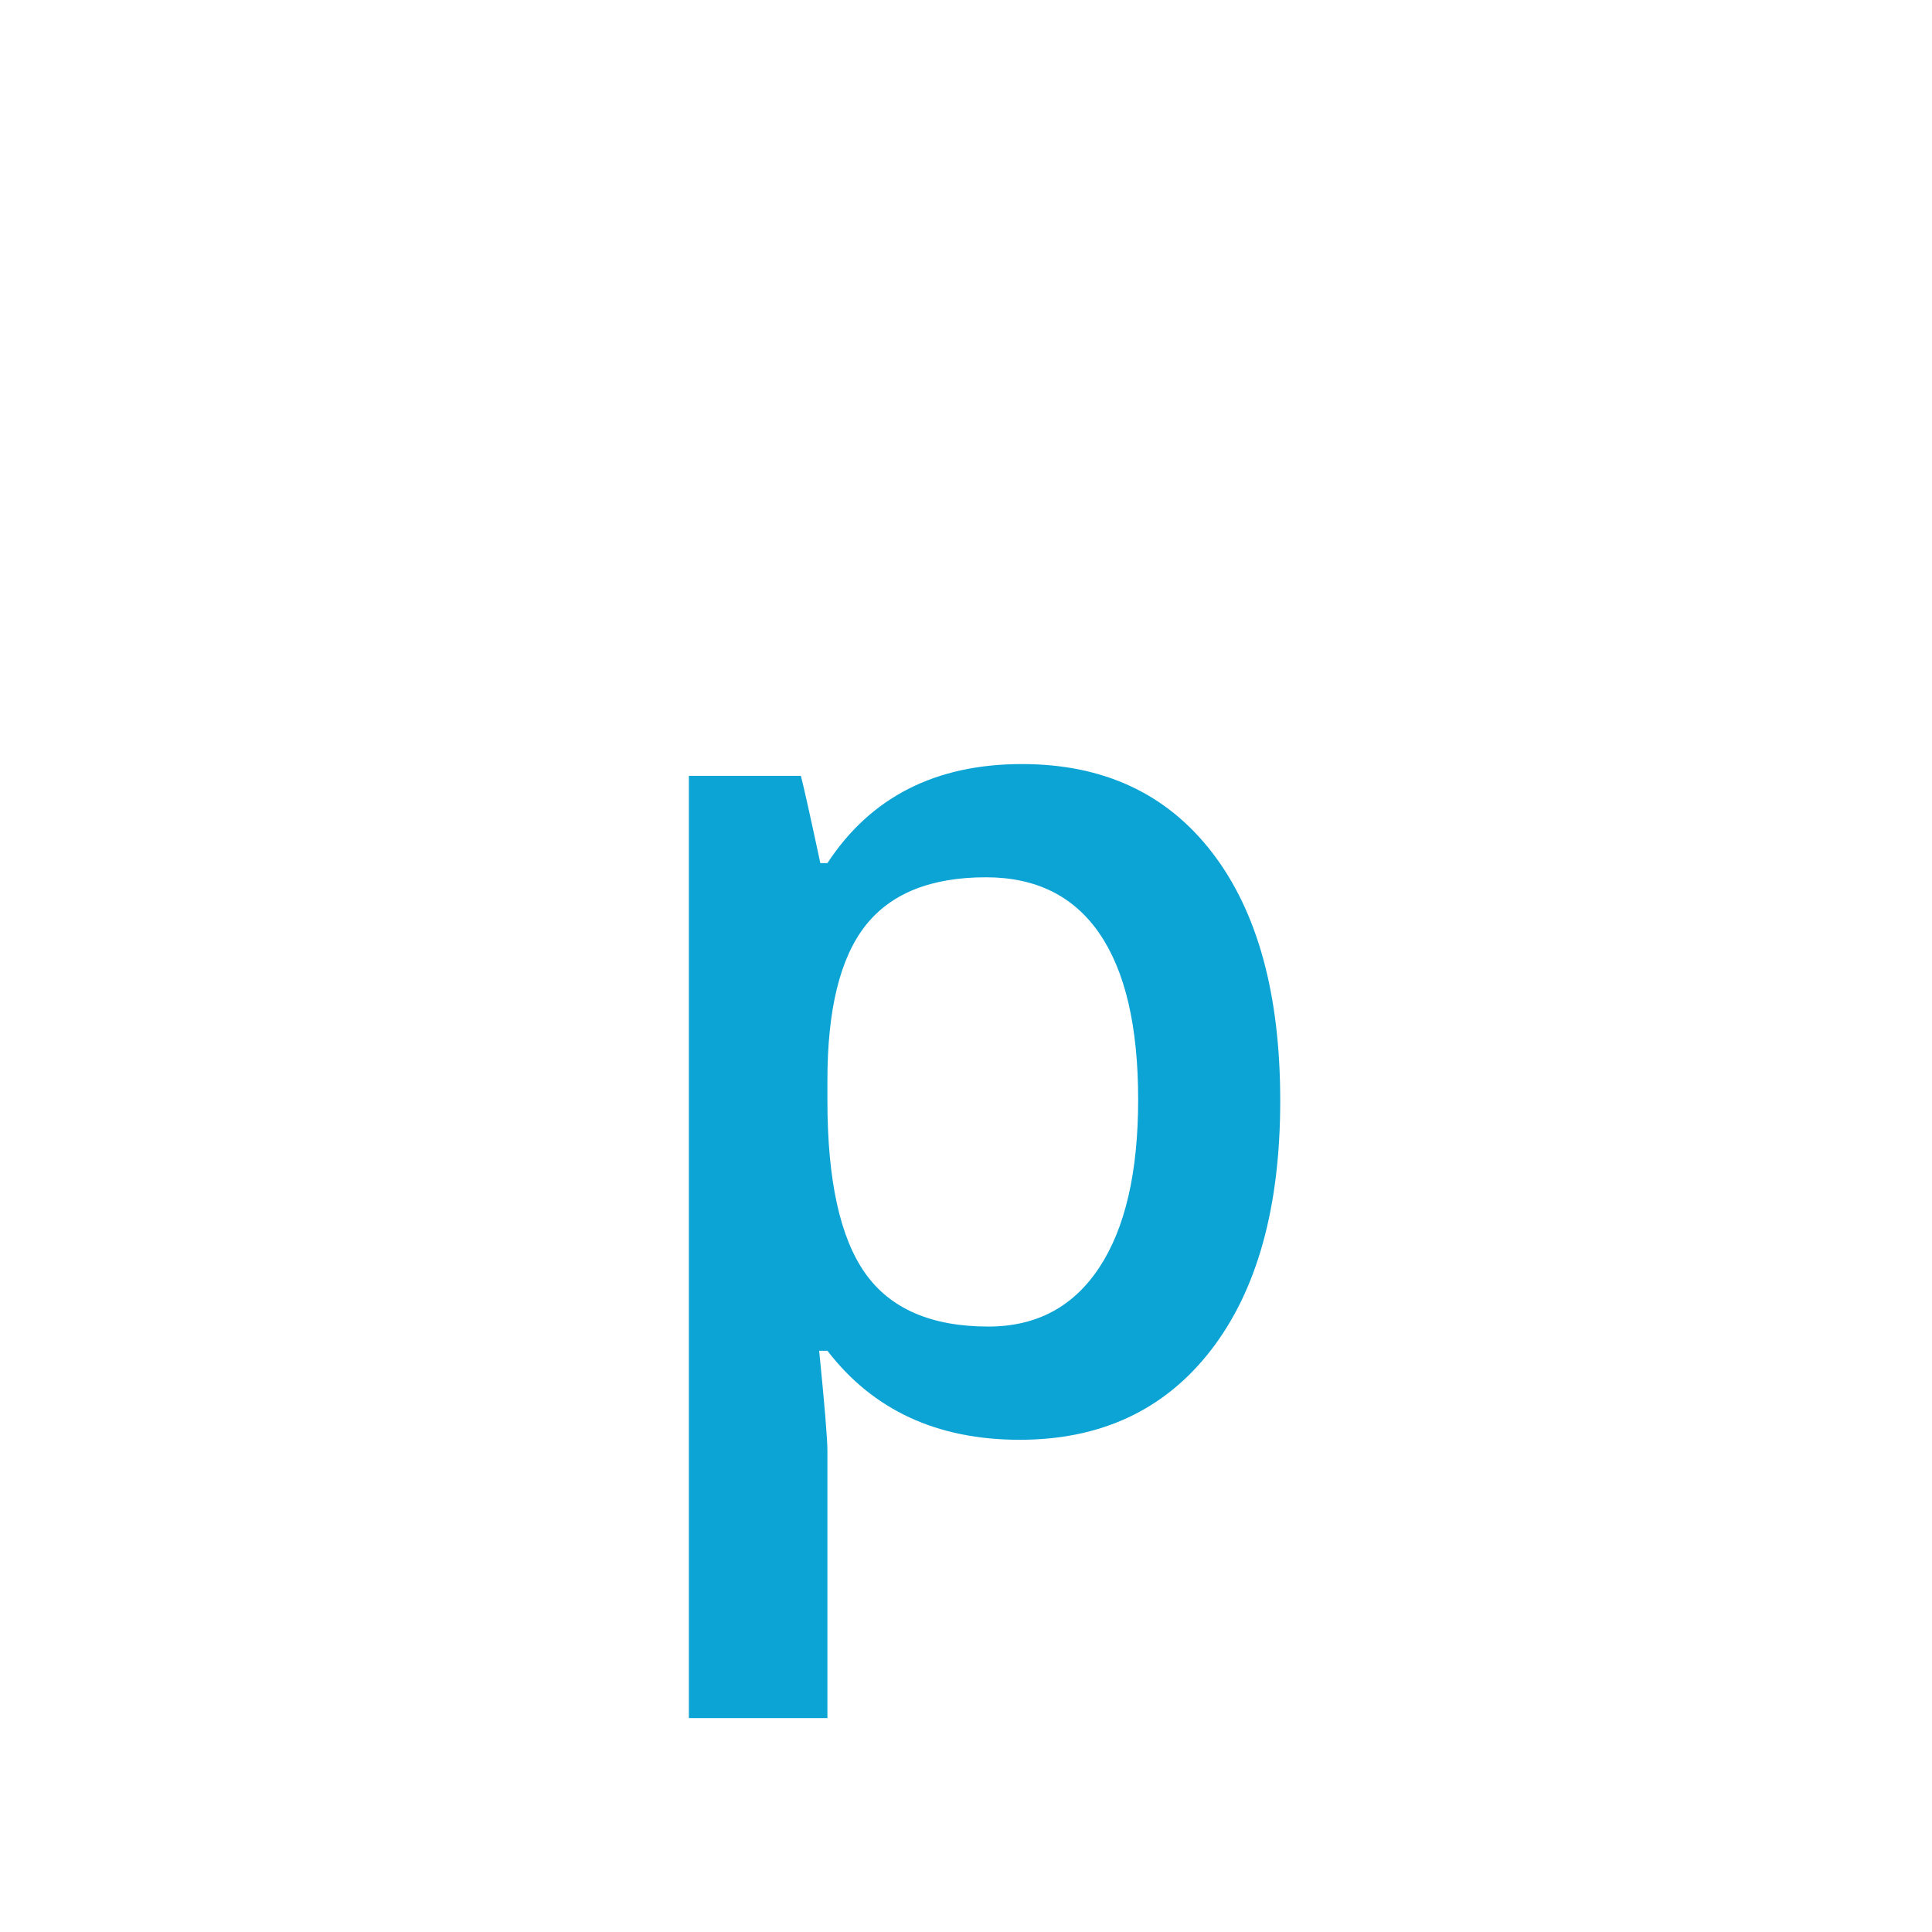
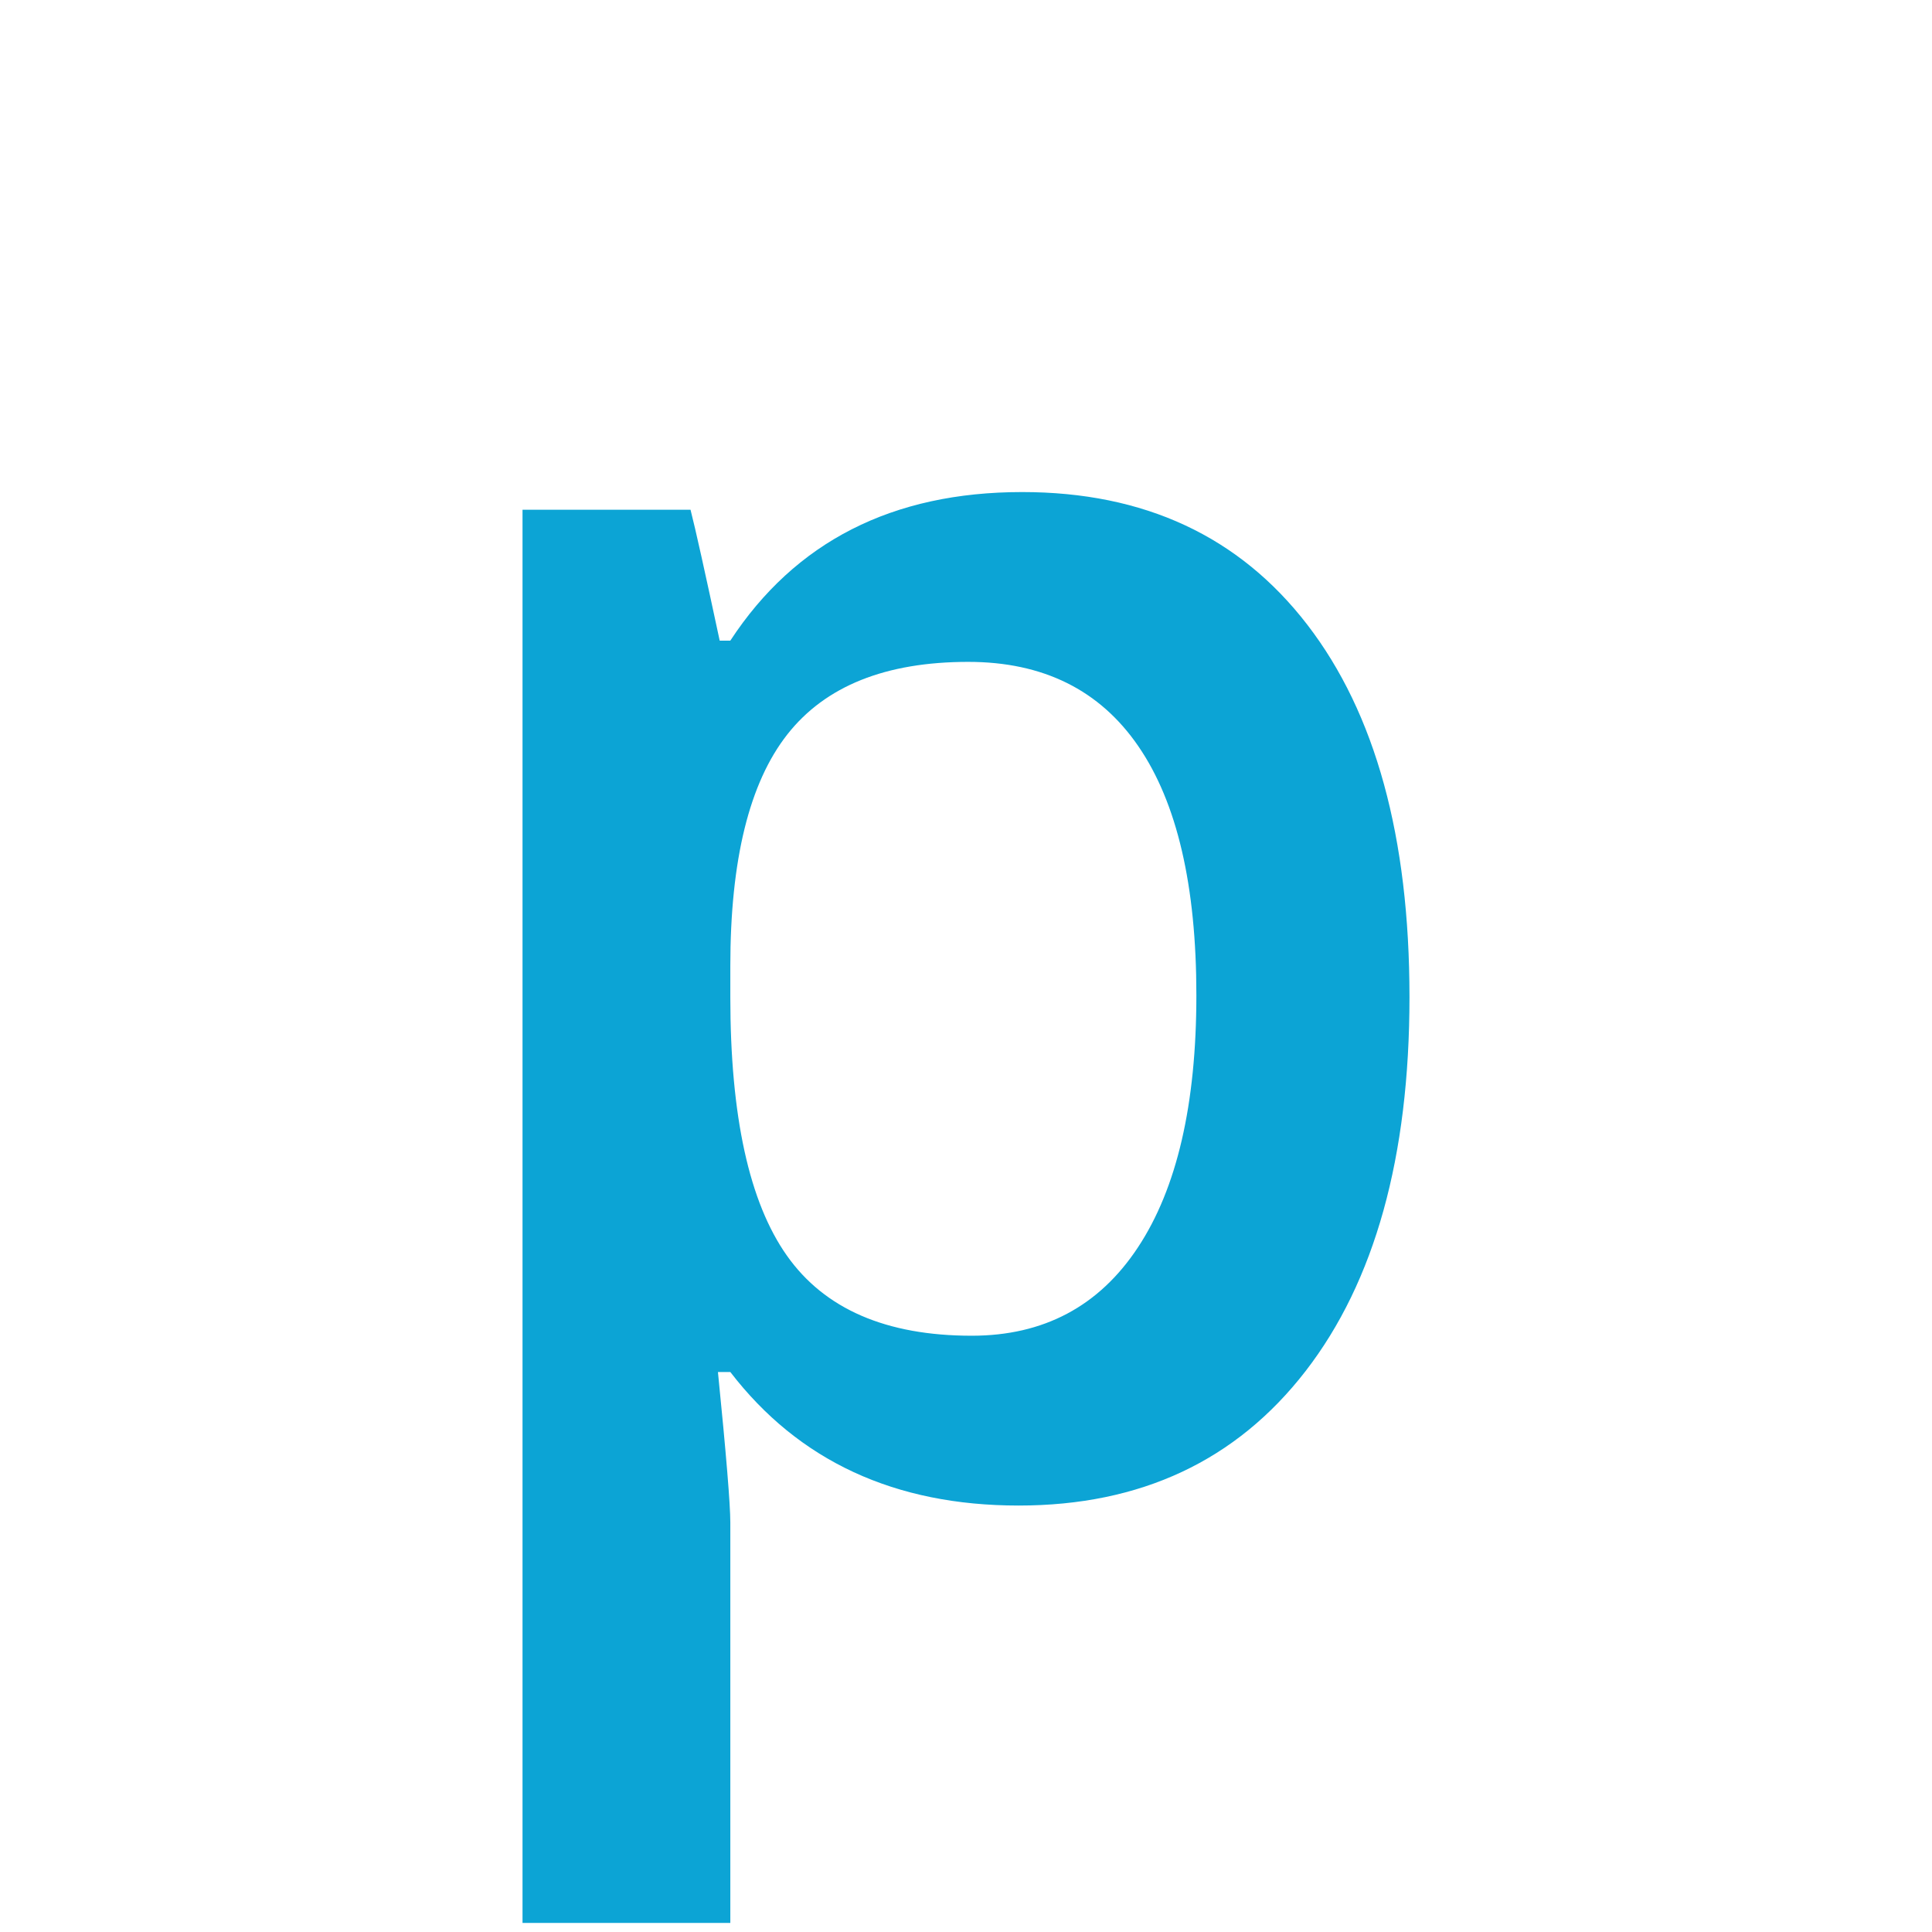
- <svg xmlns="http://www.w3.org/2000/svg" clip-rule="evenodd" fill-rule="evenodd" stroke-linejoin="round" stroke-miterlimit="2" viewBox="0 0 48 48">
-   <path d="m30.086 33.544c1.147-1.484 1.721-3.55 1.721-6.196 0-2.647-.564-4.702-1.692-6.167s-2.702-2.198-4.724-2.198c-2.148 0-3.76.821-4.834 2.461h-.176c-.244-1.142-.405-1.865-.483-2.168h-2.783v23.409h3.442v-6.636c0-.293-.068-1.123-.205-2.49h.205c1.133 1.474 2.725 2.212 4.776 2.212 2.021 0 3.605-.743 4.753-2.227zm-2.769-10.349c.64.933.96 2.307.96 4.123 0 1.807-.322 3.199-.967 4.175-.644.977-1.563 1.465-2.754 1.465-1.416 0-2.437-.442-3.061-1.326-.625-.883-.938-2.312-.938-4.284v-.513c0-1.758.315-3.037.945-3.838s1.628-1.201 2.996-1.201c1.24 0 2.18.466 2.819 1.399z" fill="#0ca4d5" fill-rule="nonzero" />
+ <svg xmlns="http://www.w3.org/2000/svg" clip-rule="evenodd" fill-rule="evenodd" stroke-linejoin="round" stroke-miterlimit="2" viewBox="0 0 16 16">
+   <path d="m30.086 33.544c1.147-1.484 1.721-3.55 1.721-6.196 0-2.647-.564-4.702-1.692-6.167s-2.702-2.198-4.724-2.198c-2.148 0-3.76.821-4.834 2.461h-.176c-.244-1.142-.405-1.865-.483-2.168h-2.783v23.409h3.442v-6.636c0-.293-.068-1.123-.205-2.49h.205c1.133 1.474 2.725 2.212 4.776 2.212 2.021 0 3.605-.743 4.753-2.227zm-2.769-10.349c.64.933.96 2.307.96 4.123 0 1.807-.322 3.199-.967 4.175-.644.977-1.563 1.465-2.754 1.465-1.416 0-2.437-.442-3.061-1.326-.625-.883-.938-2.312-.938-4.284v-.513c0-1.758.315-3.037.945-3.838s1.628-1.201 2.996-1.201c1.24 0 2.18.466 2.819 1.399z" fill="#0ca4d5" fill-rule="nonzero" transform="matrix(.499958 0 0 .499958 -4.22947 -5.4157)" />
</svg>
